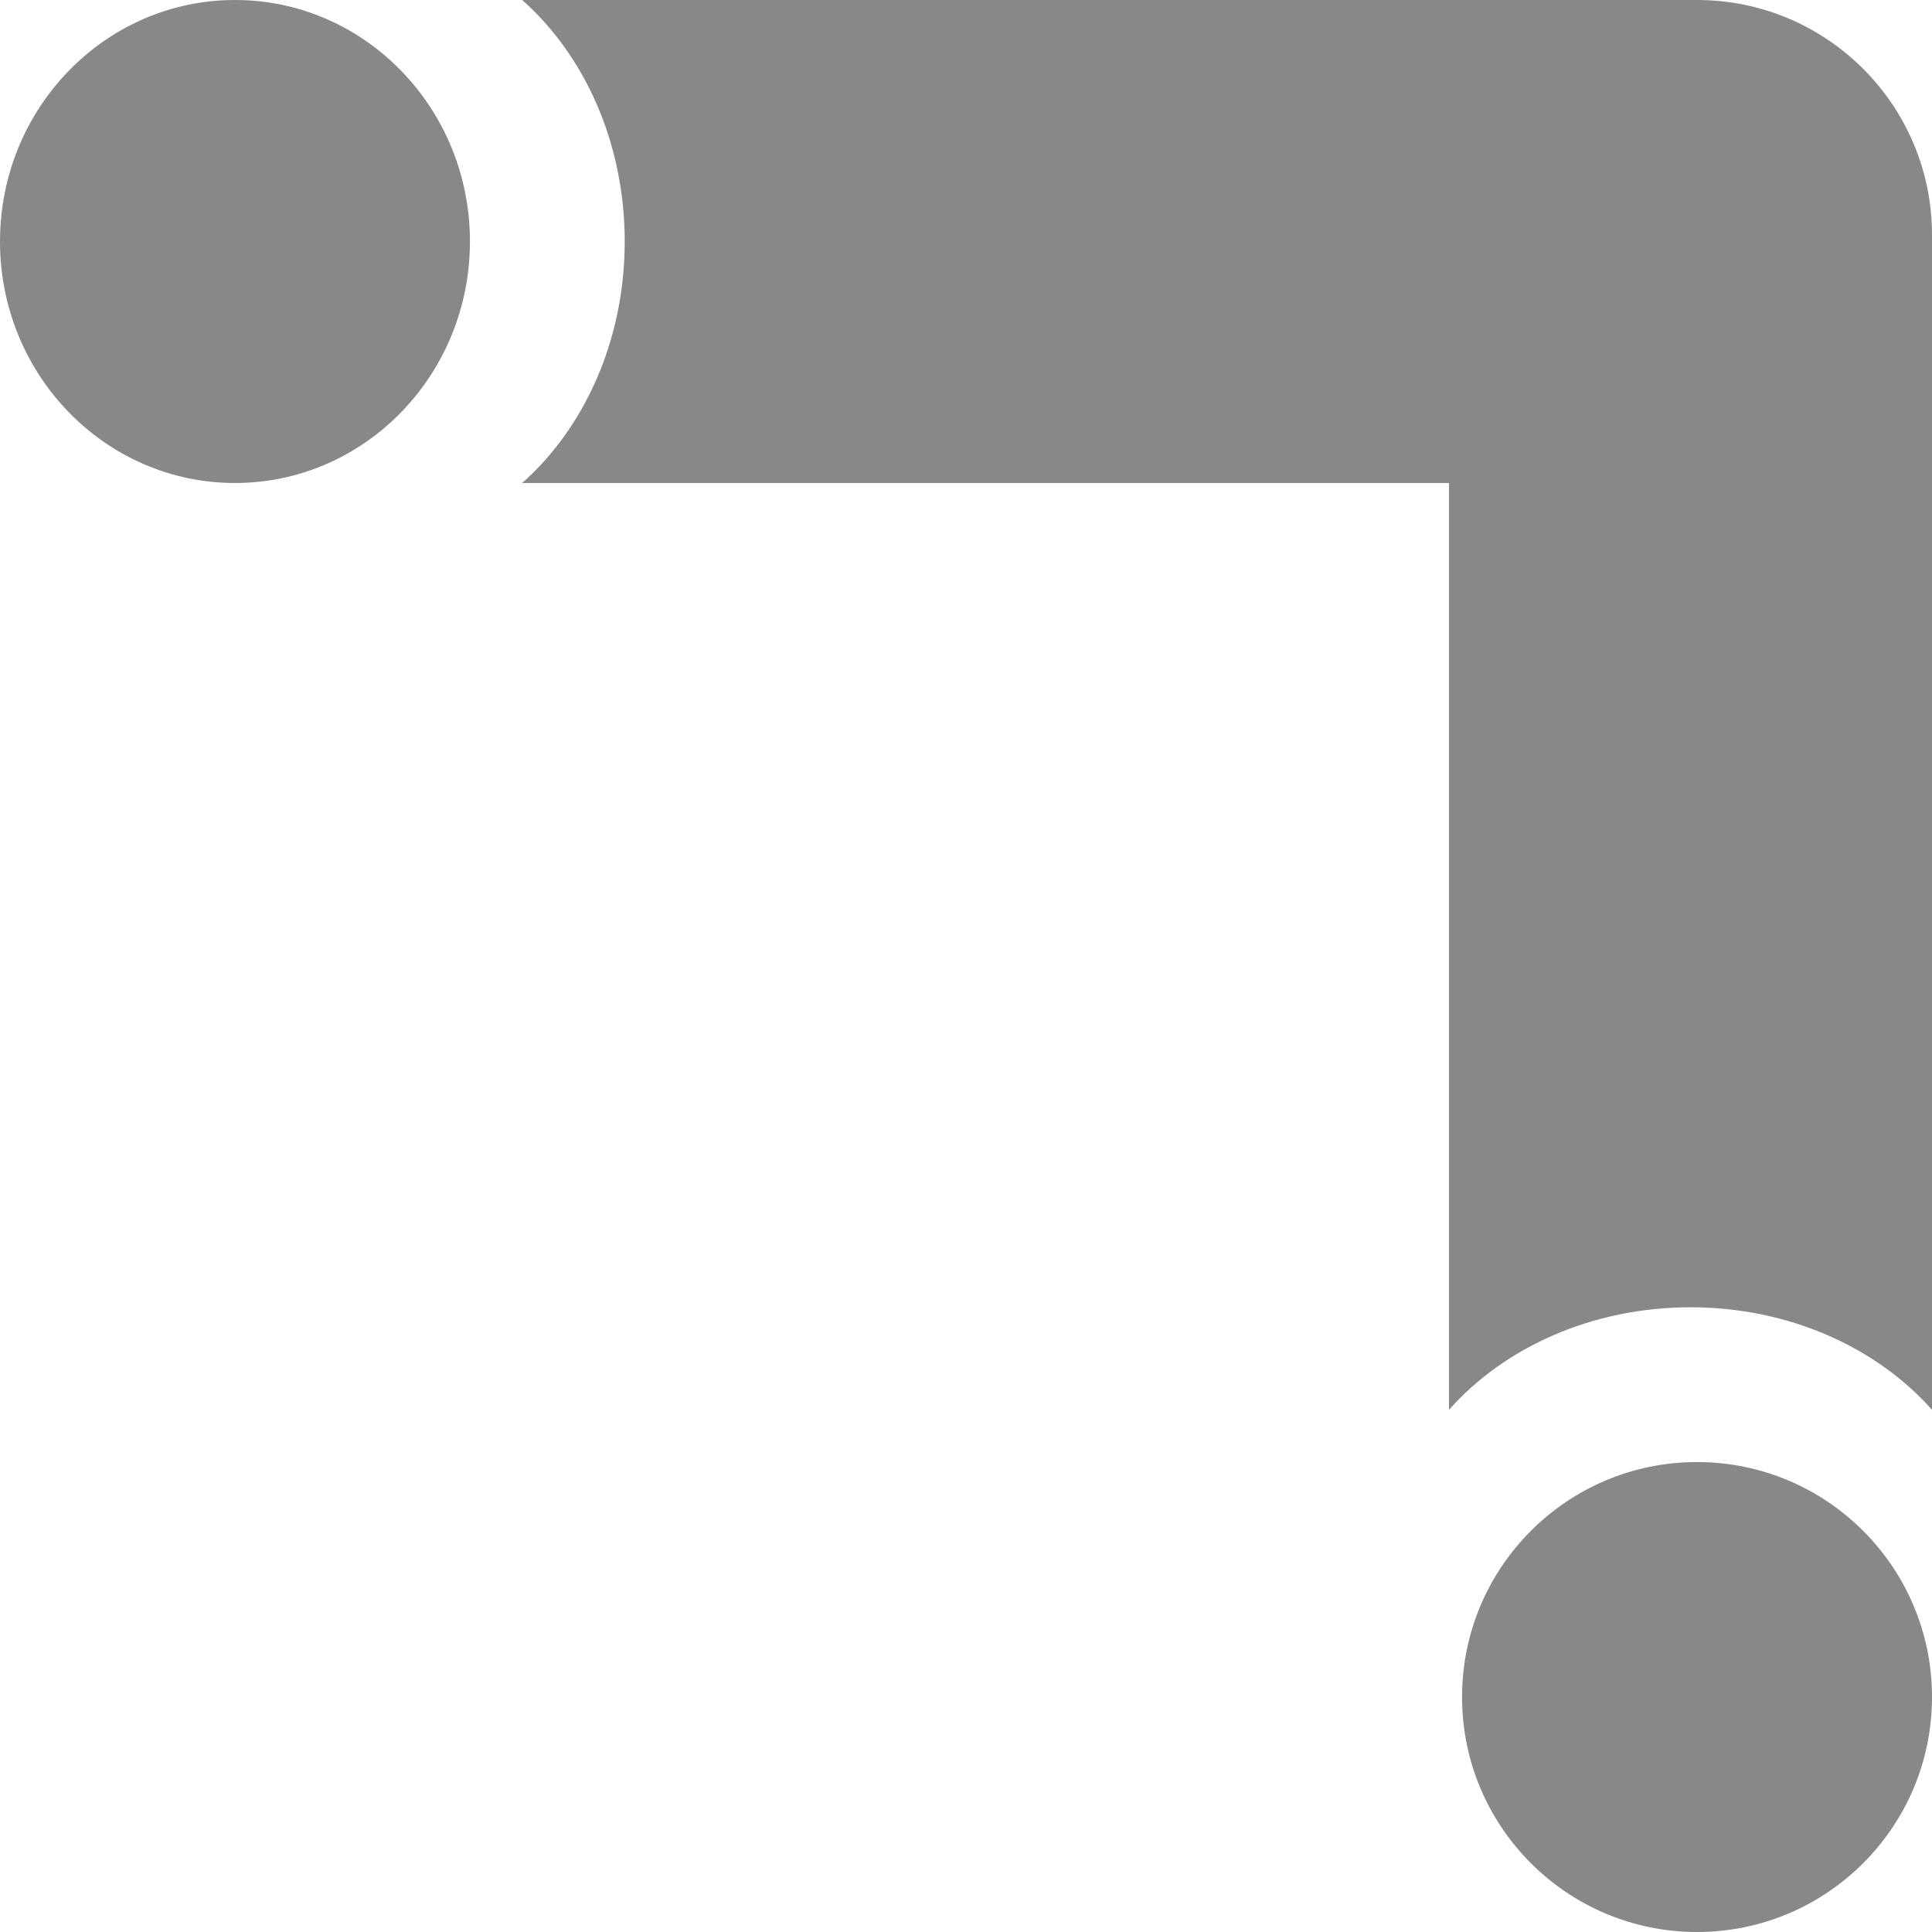
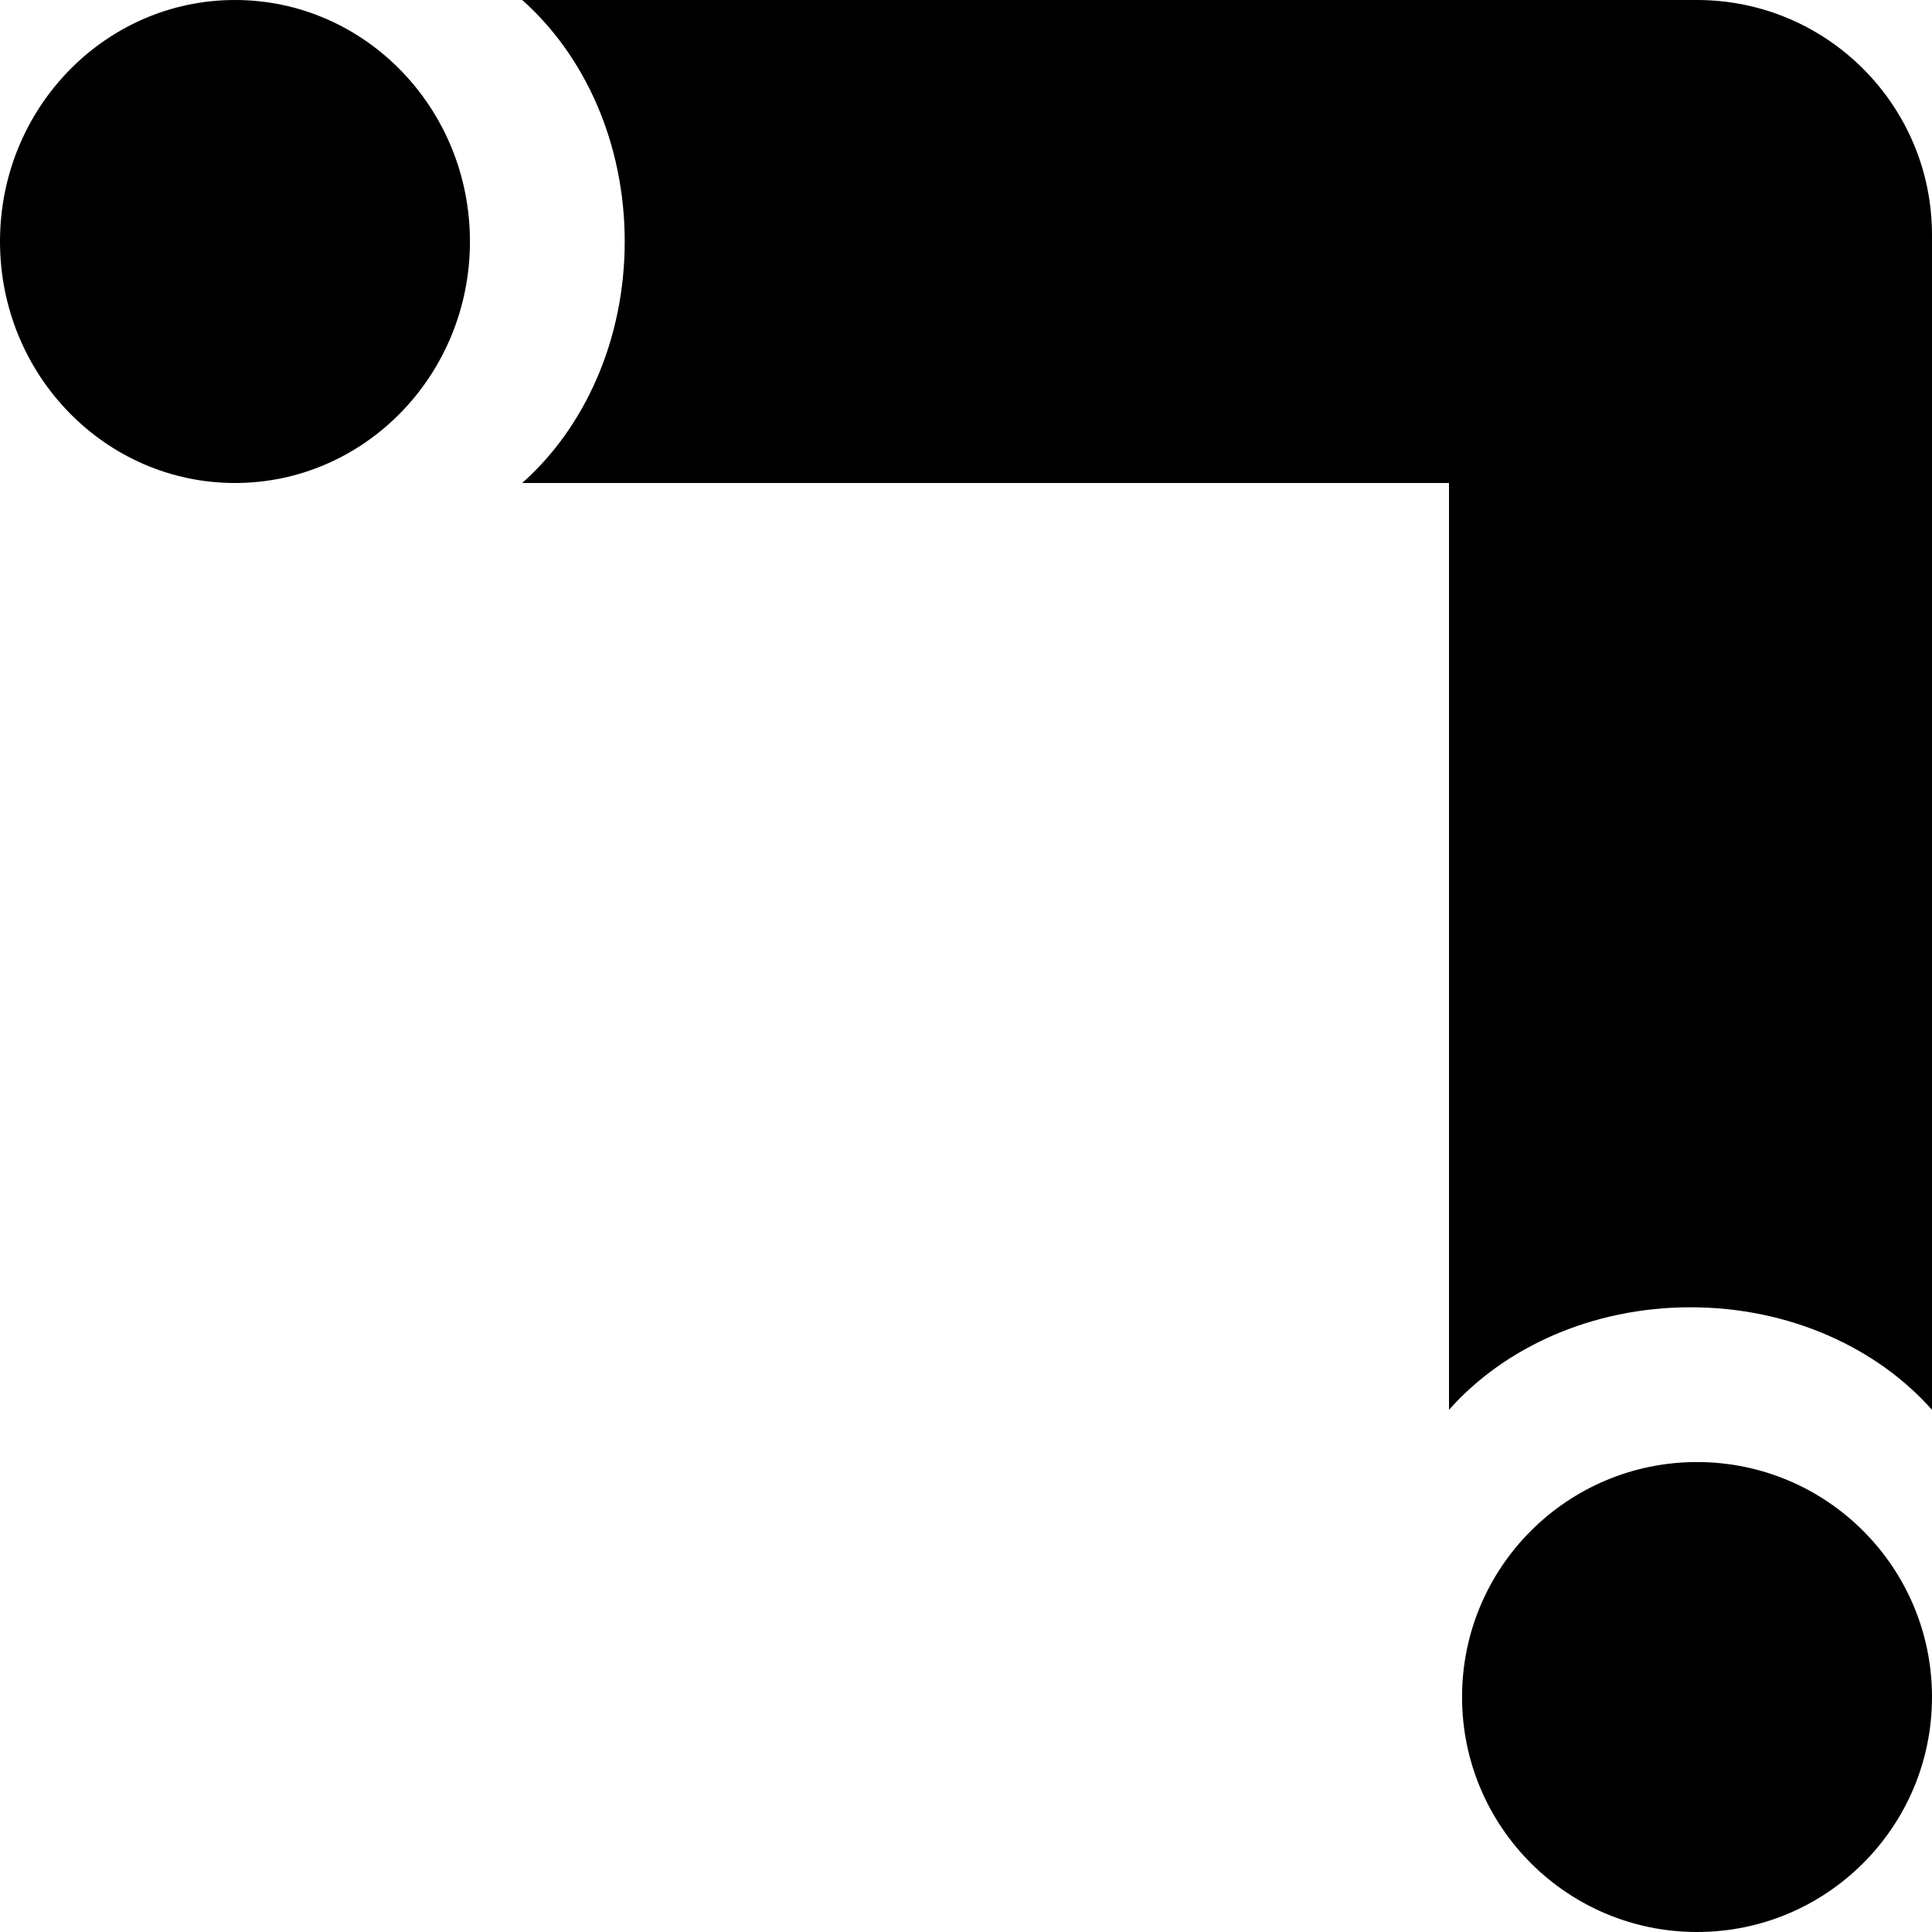
<svg xmlns="http://www.w3.org/2000/svg" width="37" height="37" viewBox="0 0 37 37" fill="none">
-   <path fill-rule="evenodd" clip-rule="evenodd" d="M32.25 0C29.765 0 27.75 2.015 27.75 4.5V19.656C27.75 20.49 27.977 21.272 28.373 21.941C29.396 21.014 30.811 20.44 32.375 20.44C33.939 20.44 35.354 21.014 36.377 21.941C36.773 21.272 37 20.49 37 19.656V4.5C37 2.015 34.985 0 32.5 0H32.25Z" fill="#888" />
-   <ellipse cx="4.5" cy="4.625" rx="4.5" ry="4.625" fill="#888" />
-   <circle cx="32.5" cy="32.5" r="4.5" fill="#888" />
-   <path fill-rule="evenodd" clip-rule="evenodd" d="M10 9.25C11.192 8.195 11.964 6.516 11.964 4.625C11.964 2.734 11.192 1.055 10 0H29.805C28.852 1.055 28.235 2.734 28.235 4.625C28.235 6.516 28.852 8.195 29.805 9.25H10Z" fill="#888" />
-   <path fill-rule="evenodd" clip-rule="evenodd" d="M37 27C35.945 25.808 34.266 25.036 32.375 25.036C30.484 25.036 28.805 25.808 27.75 27L27.75 7.194C28.805 8.148 30.484 8.765 32.375 8.765C34.266 8.765 35.945 8.148 37 7.194L37 27Z" fill="#888" />
-   <rect x="23.639" width="8.736" height="9.25" fill="#888" />
+   <path fill-rule="evenodd" clip-rule="evenodd" d="M32.25 0C29.765 0 27.75 2.015 27.75 4.5V19.656C27.75 20.49 27.977 21.272 28.373 21.941C29.396 21.014 30.811 20.44 32.375 20.44C33.939 20.44 35.354 21.014 36.377 21.941C36.773 21.272 37 20.49 37 19.656V4.5C37 2.015 34.985 0 32.5 0H32.25Z" fill="#000" />
+   <ellipse cx="4.5" cy="4.625" rx="4.5" ry="4.625" fill="#000" />
+   <circle cx="32.5" cy="32.5" r="4.5" fill="#000" />
+   <path fill-rule="evenodd" clip-rule="evenodd" d="M10 9.25C11.192 8.195 11.964 6.516 11.964 4.625C11.964 2.734 11.192 1.055 10 0H29.805C28.852 1.055 28.235 2.734 28.235 4.625C28.235 6.516 28.852 8.195 29.805 9.25H10Z" fill="#000" />
+   <path fill-rule="evenodd" clip-rule="evenodd" d="M37 27C35.945 25.808 34.266 25.036 32.375 25.036C30.484 25.036 28.805 25.808 27.75 27L27.75 7.194C28.805 8.148 30.484 8.765 32.375 8.765C34.266 8.765 35.945 8.148 37 7.194L37 27Z" fill="#000" />
+   <rect x="23.639" width="8.736" height="9.25" fill="#000" />
</svg>
